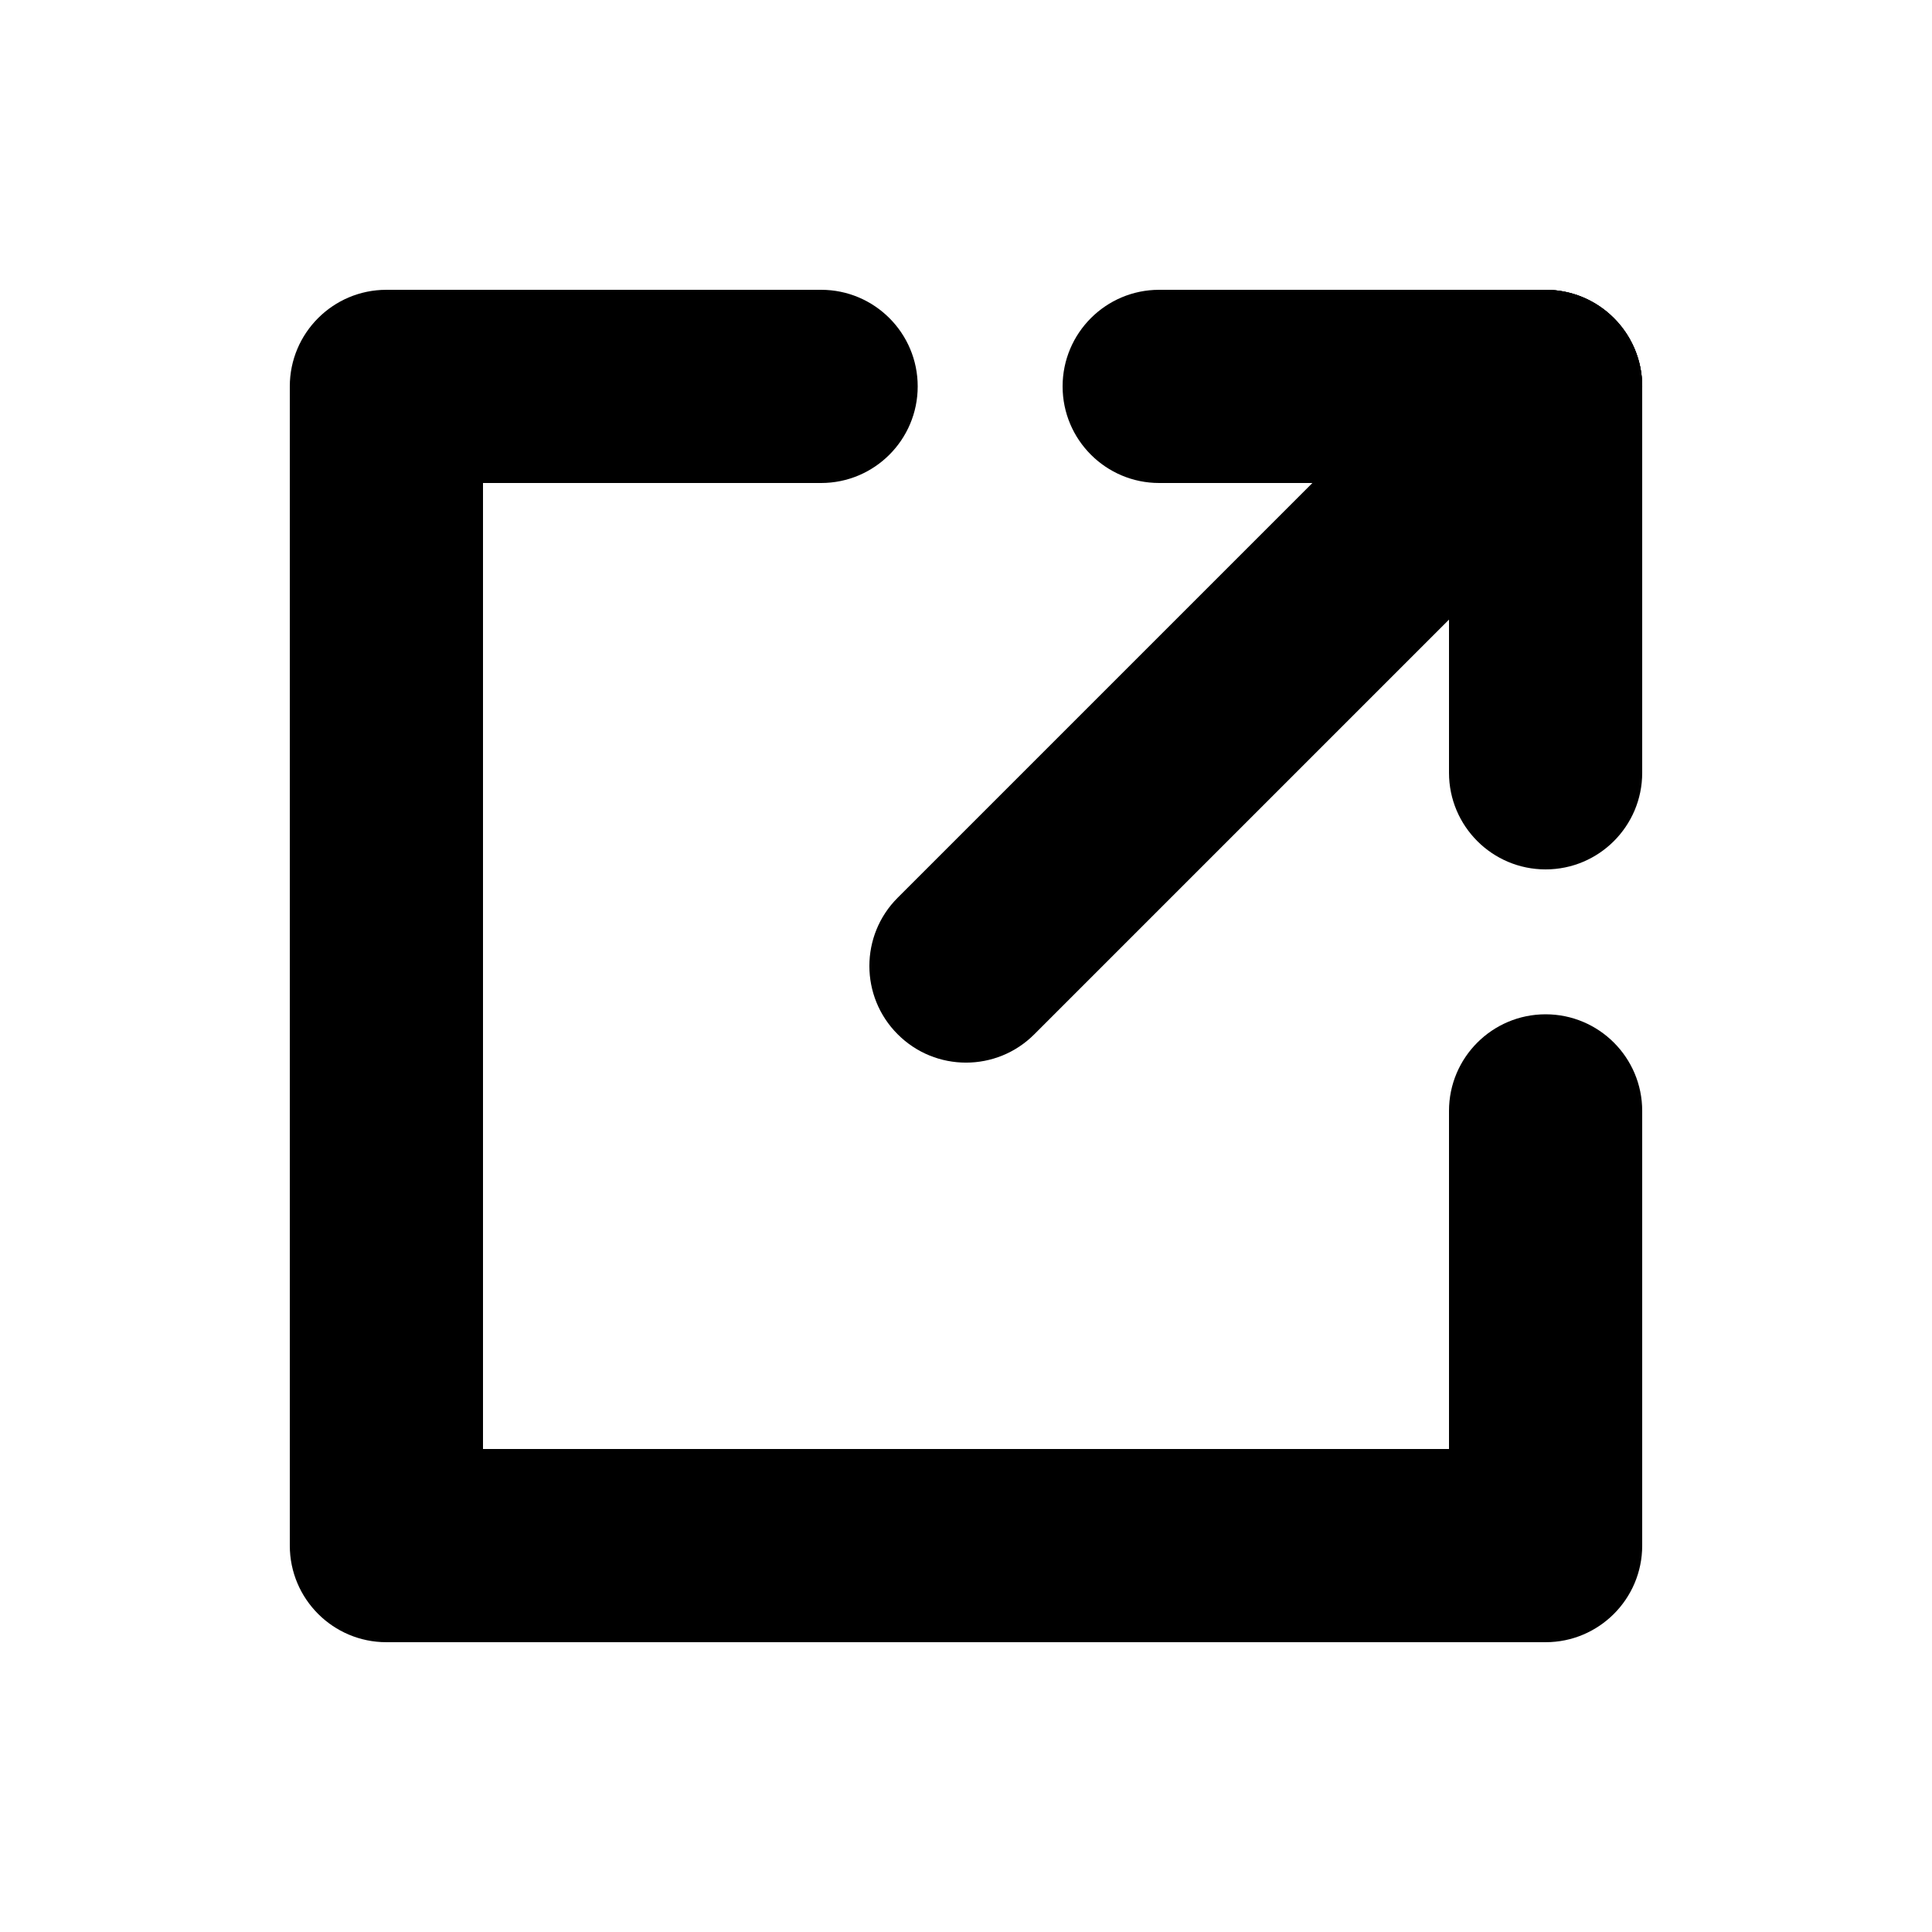
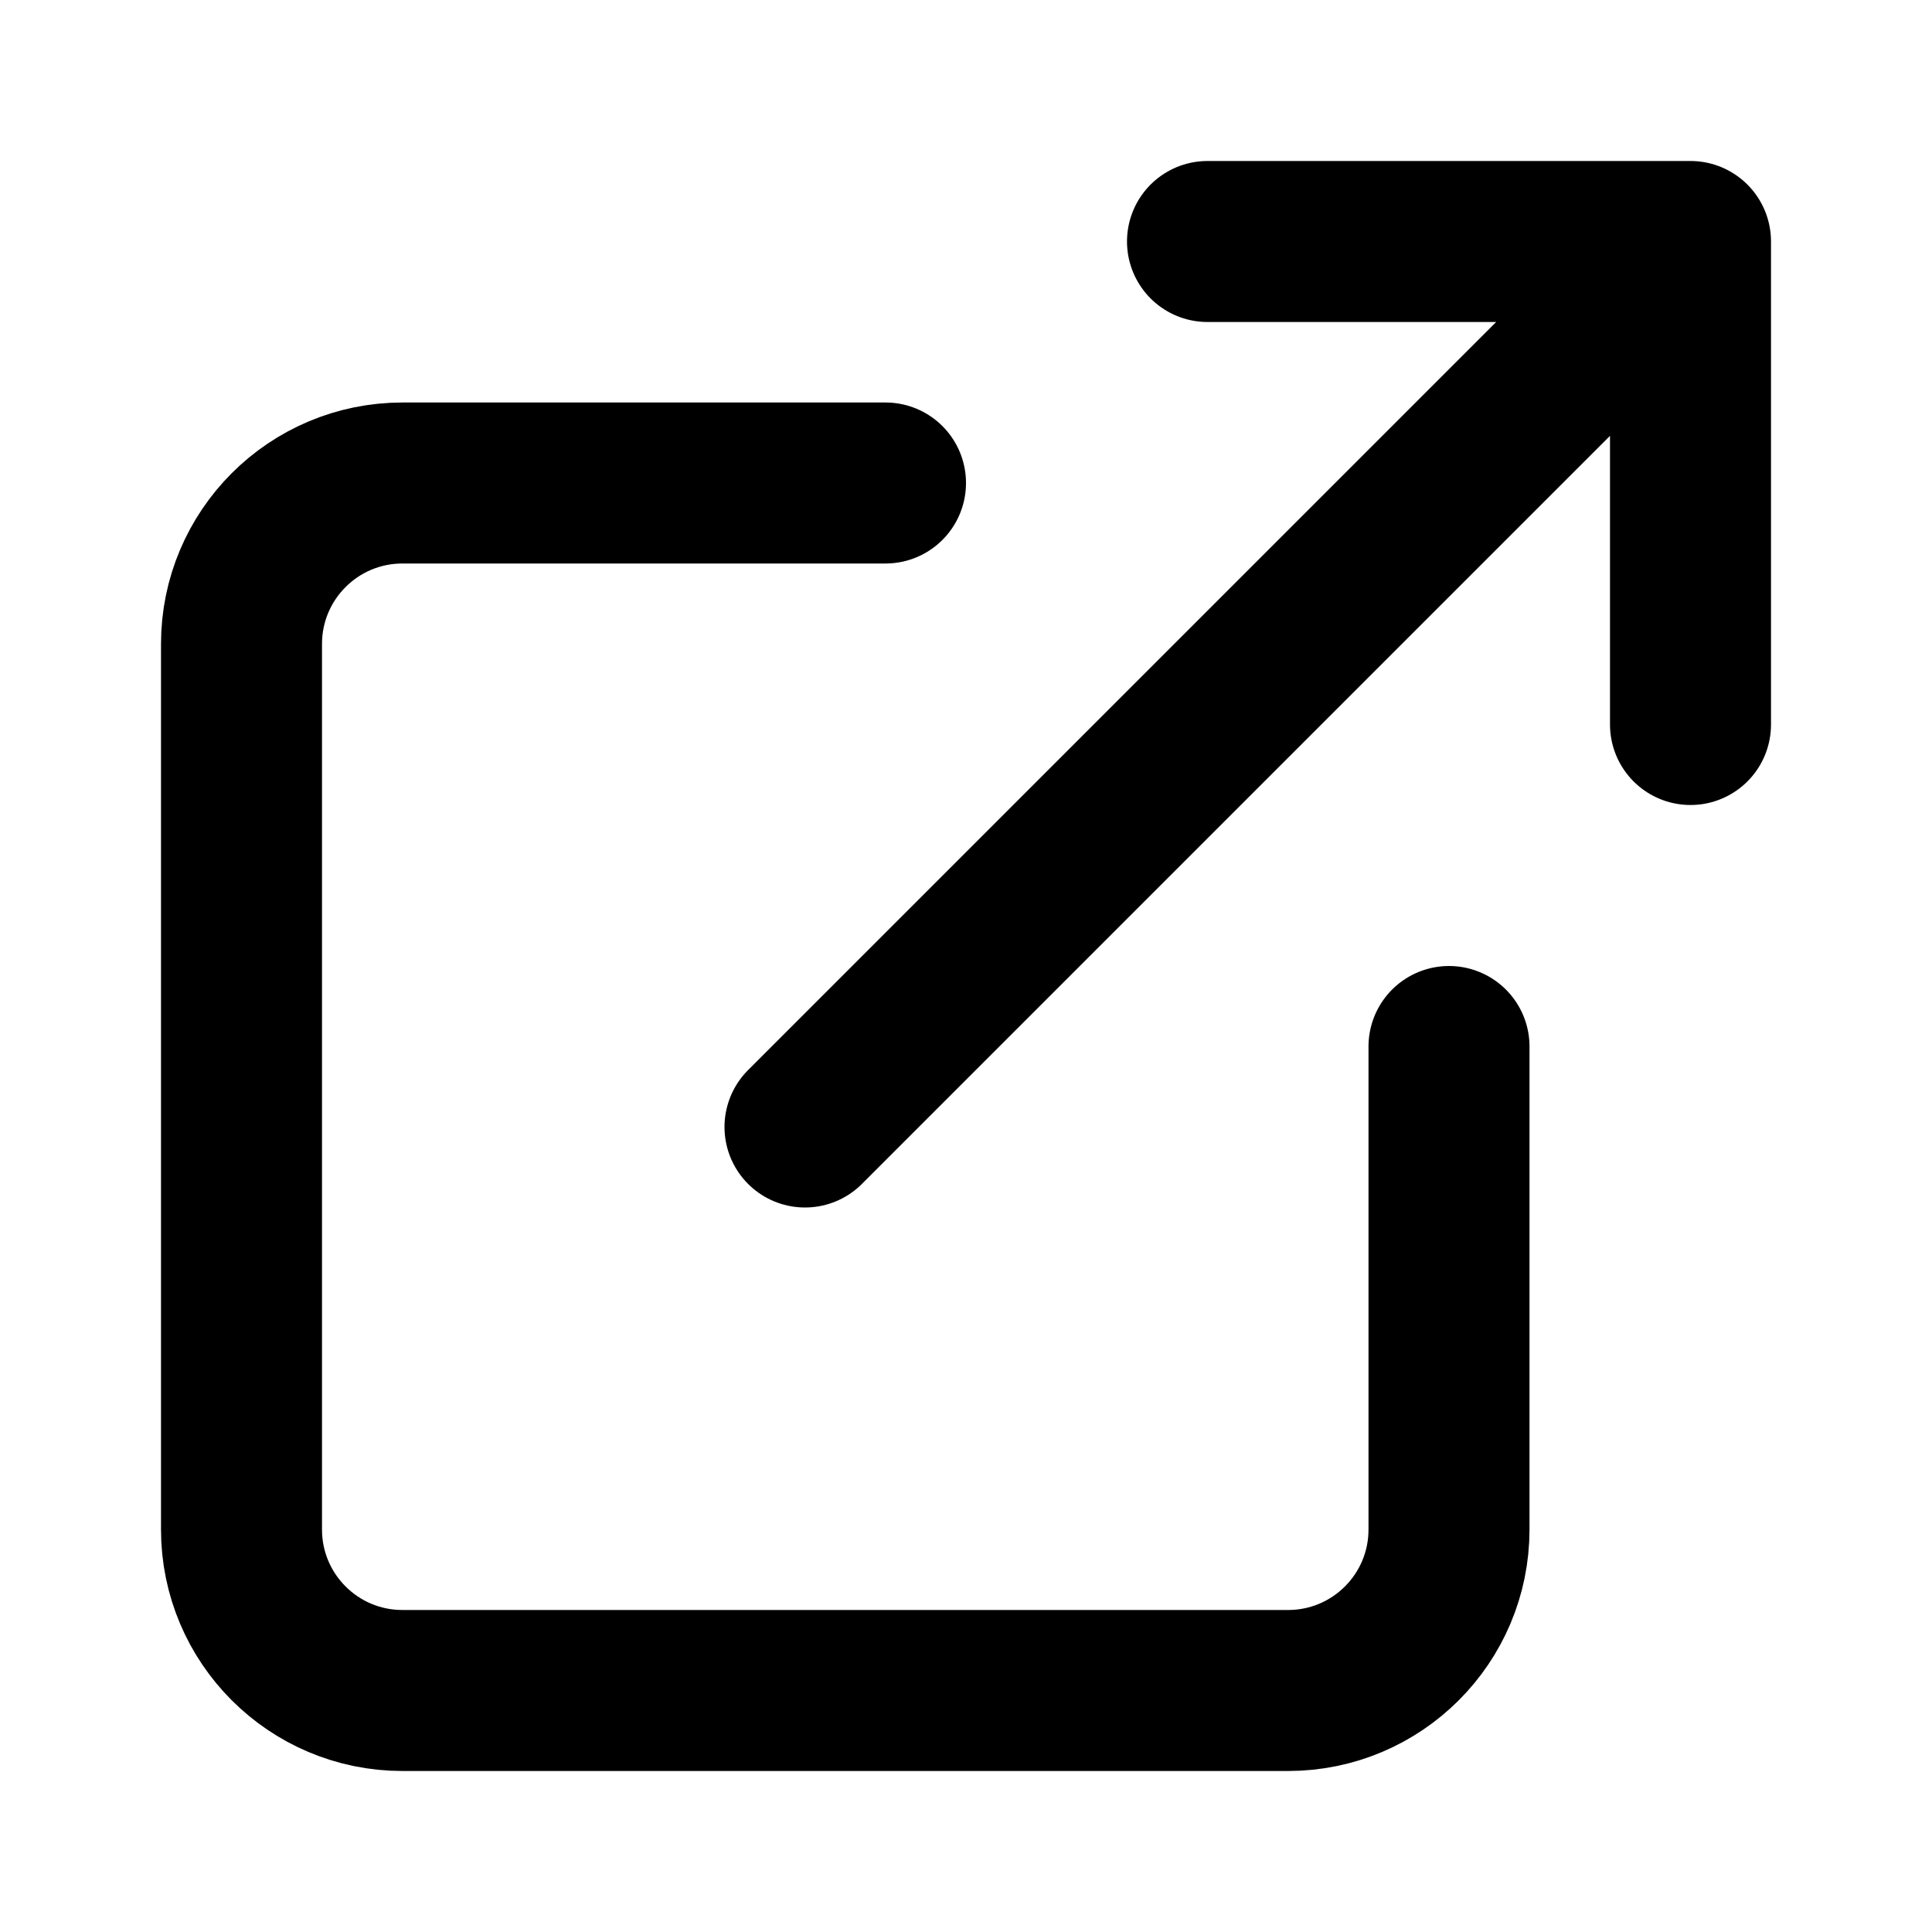
- <svg xmlns="http://www.w3.org/2000/svg" width="800px" height="800px" viewBox="0 0 20 20" fill="none">
-   <path d="M10.707 10.707C10.317 11.098 9.683 11.098 9.293 10.707C8.902 10.317 8.902 9.683 9.293 9.293L15.293 3.293C15.683 2.902 16.317 2.902 16.707 3.293C17.098 3.683 17.098 4.317 16.707 4.707L10.707 10.707Z" fill="#000000" />
-   <path d="M15 15V11.5C15 10.948 15.448 10.5 16 10.5C16.552 10.5 17 10.948 17 11.5V16C17 16.552 16.552 17 16 17H4C3.448 17 3 16.552 3 16V4C3 3.448 3.448 3 4 3H8.5C9.052 3 9.5 3.448 9.5 4C9.5 4.552 9.052 5 8.5 5H5V15H15Z" fill="#000000" />
-   <path d="M17 8C17 8.552 16.552 9 16 9C15.448 9 15 8.552 15 8V4C15 3.448 15.448 3 16 3C16.552 3 17 3.448 17 4V8Z" fill="#000000" />
-   <path d="M12 5C11.448 5 11 4.552 11 4C11 3.448 11.448 3 12 3H16C16.552 3 17 3.448 17 4C17 4.552 16.552 5 16 5H12Z" fill="#000000" />
+ <svg xmlns="http://www.w3.org/2000/svg" width="24px" height="24px" viewBox="0 0 24 24" fill="none">
+   <path d="M18 13V19C18 20.105 17.105 21 16 21H5C3.895 21 3 20.105 3 19V8C3 6.895 3.895 6 5 6H11" stroke="#000000" stroke-width="2" stroke-linecap="round" stroke-linejoin="round" />
+   <path d="M15 3H21V9M21 3L10 14" stroke="#000000" stroke-width="2" stroke-linecap="round" stroke-linejoin="round" />
</svg>
